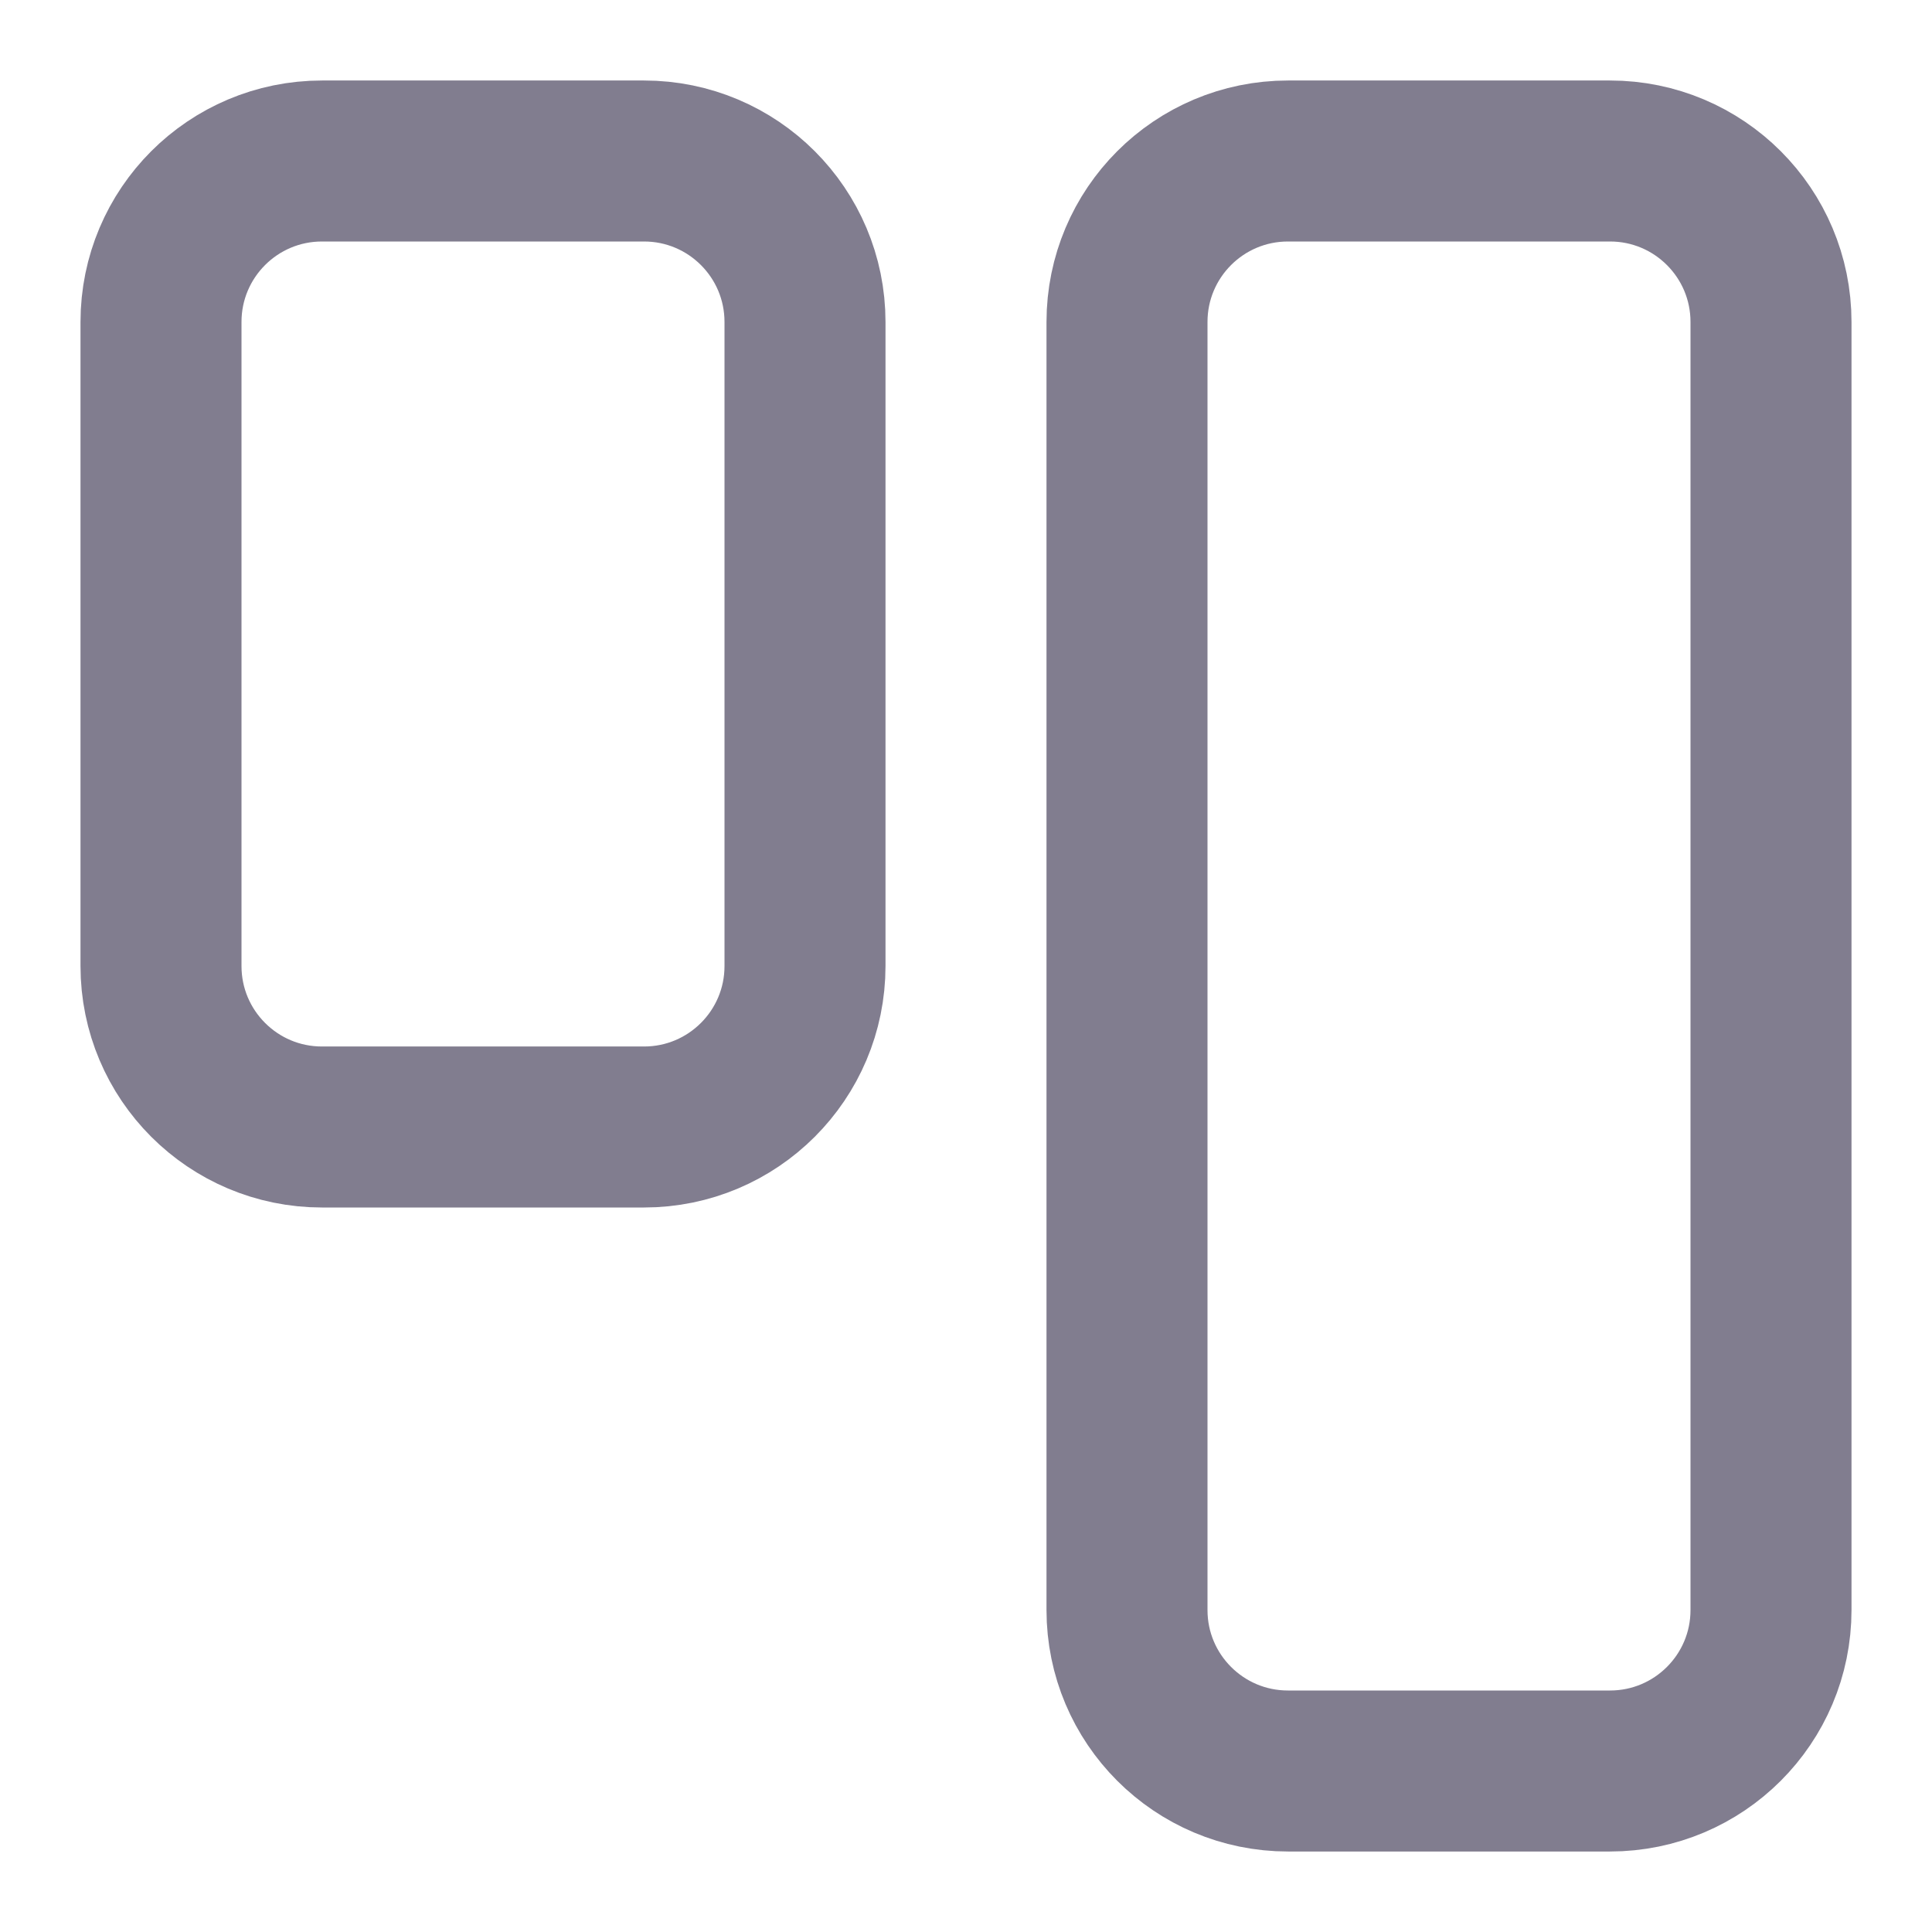
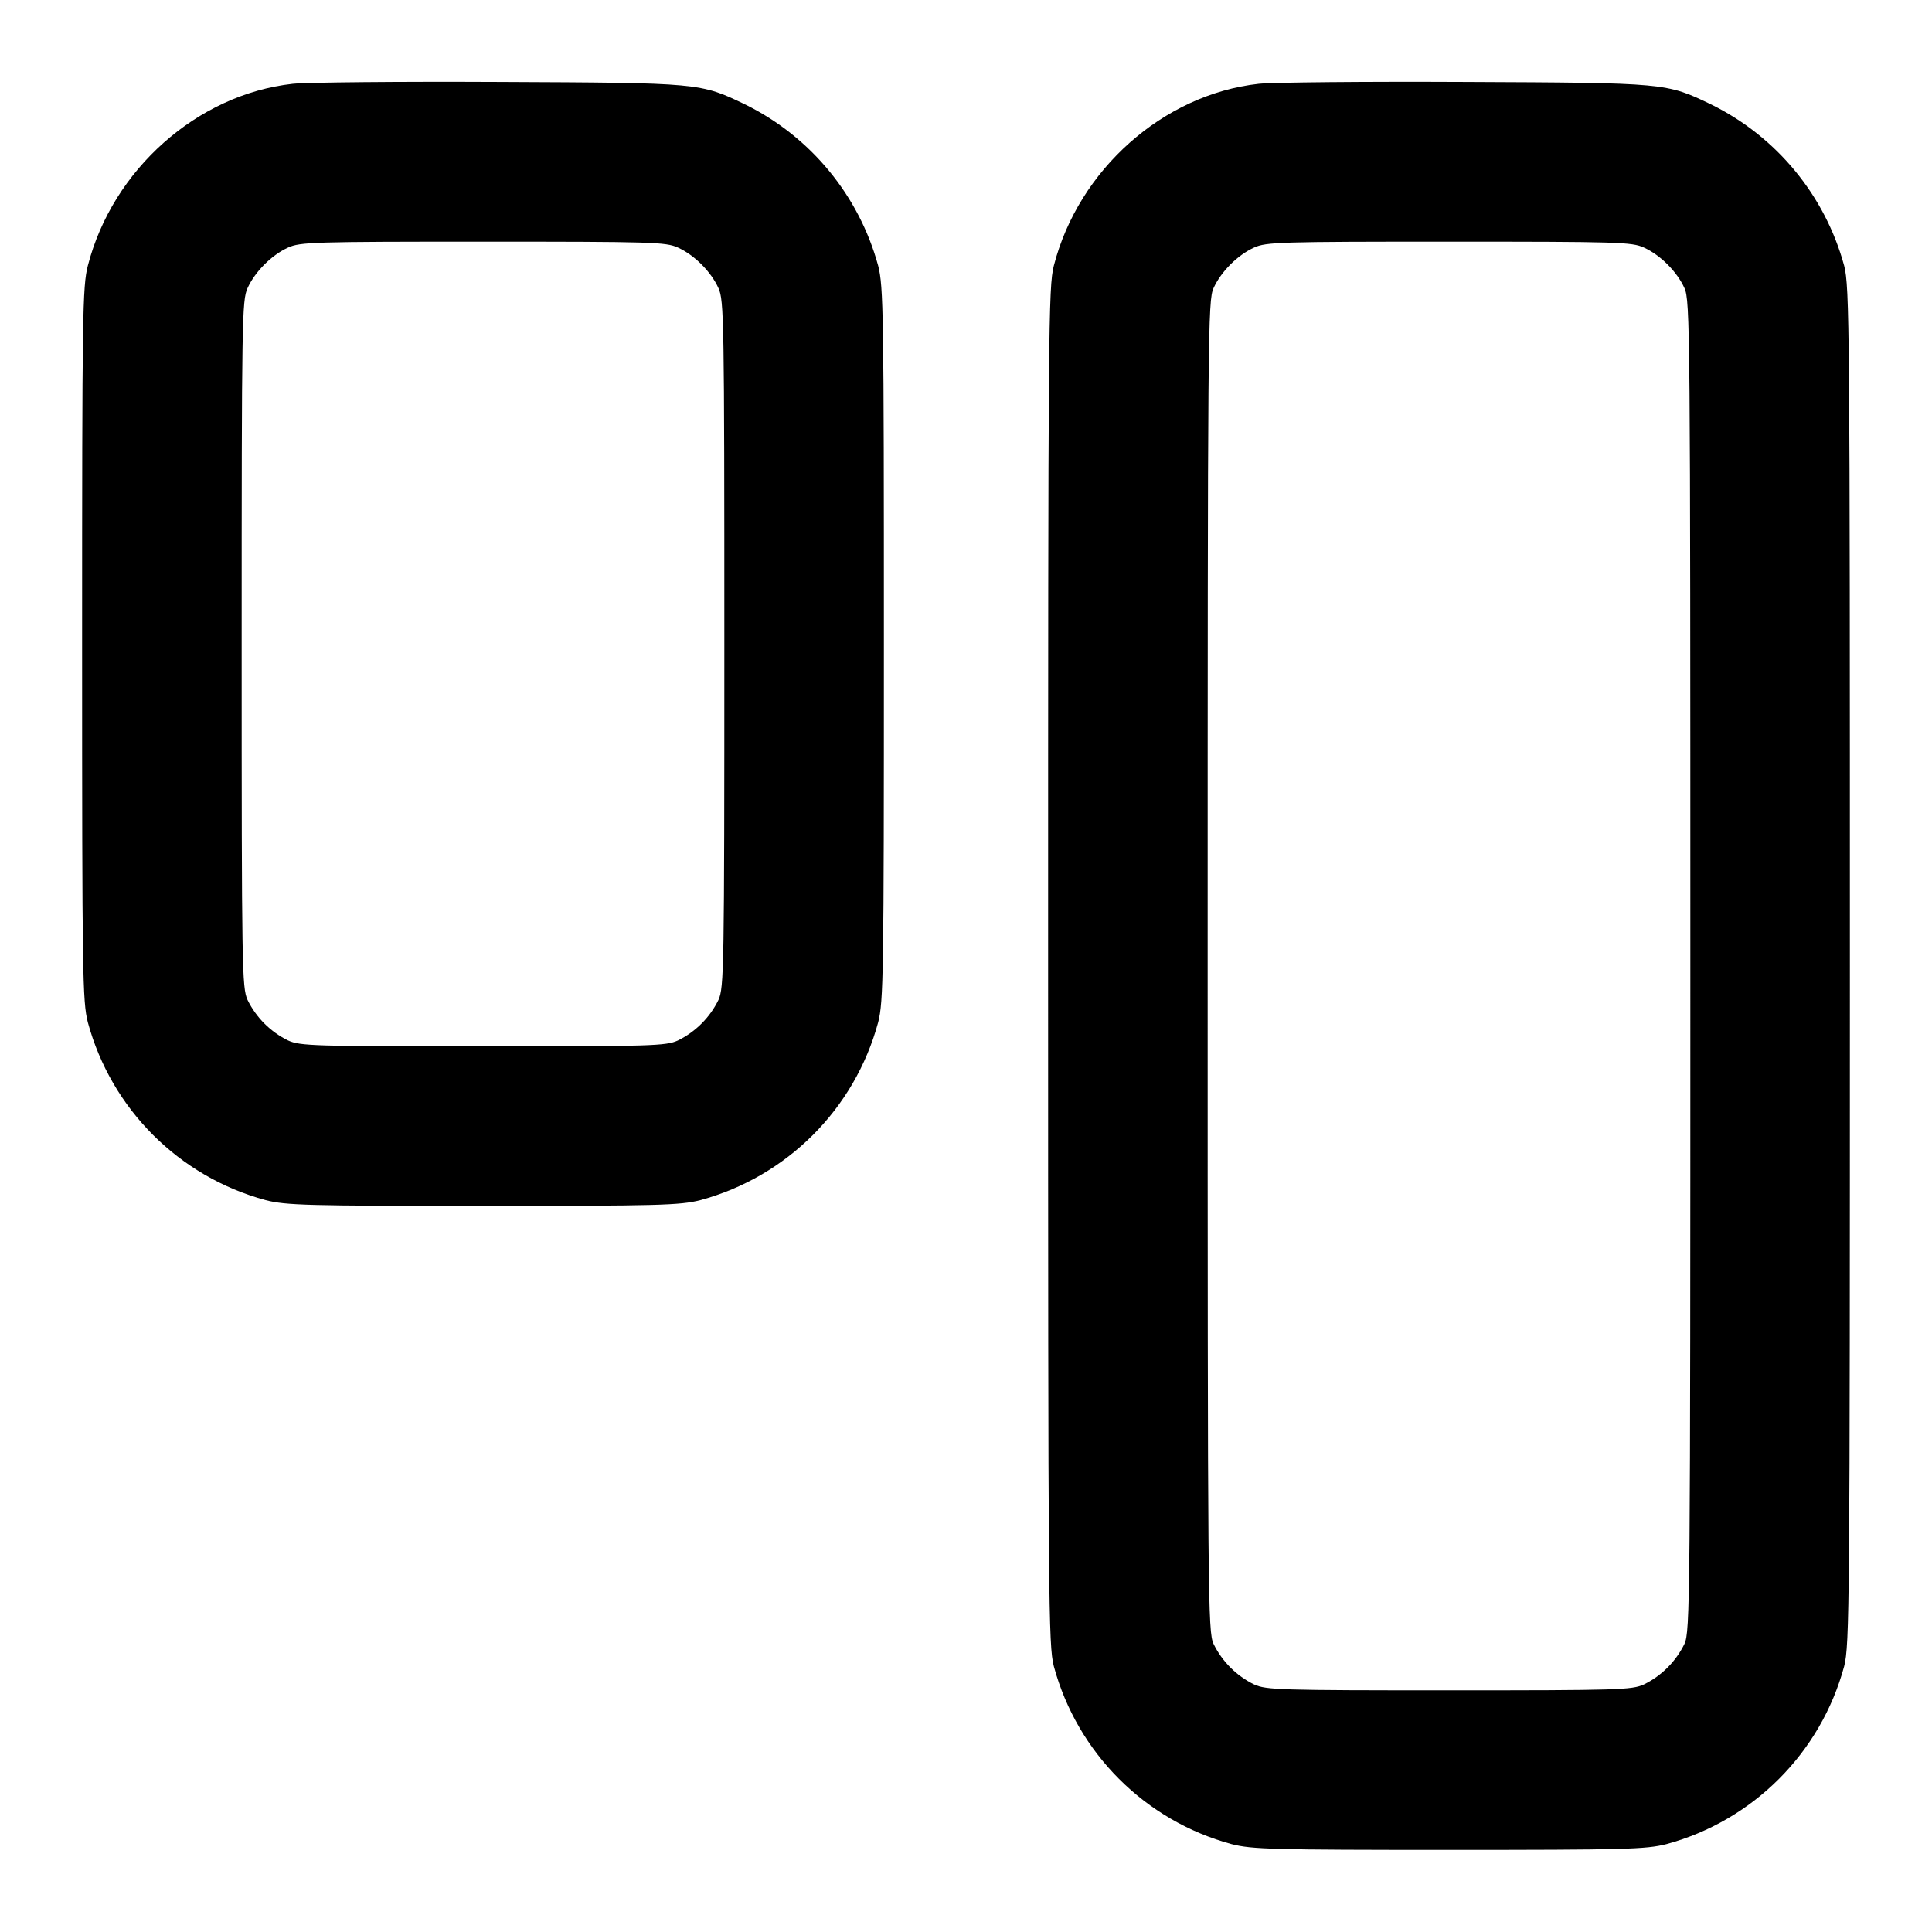
- <svg xmlns="http://www.w3.org/2000/svg" width="24" height="24" viewBox="0 0 24 24" fill="none">
-   <path d="M2 4C2 2.895 2.895 2 4 2H8C9.105 2 10 2.895 10 4V12C10 13.105 9.105 14 8 14H4C2.895 14 2 13.105 2 12V4Z" stroke="#817D8F" stroke-width="2" />
-   <path d="M14 4C14 2.895 14.895 2 16 2H20C21.105 2 22 2.895 22 4V20C22 21.105 21.105 22 20 22H16C14.895 22 14 21.105 14 20V4Z" stroke="#817D8F" stroke-width="2" />
+ <svg xmlns="http://www.w3.org/2000/svg" width="24" height="24" fill="none">
+   <path d="M3.636 1.041c-1.187.132-2.238 1.066-2.545 2.26-.066.26-.071.585-.071 4.699s.005 4.439.071 4.699a3.138 3.138 0 0 0 2.21 2.21c.253.064.506.071 2.699.071 2.193 0 2.446-.007 2.699-.071a3.138 3.138 0 0 0 2.21-2.21c.066-.26.071-.585.071-4.699s-.005-4.439-.071-4.699a3.16 3.16 0 0 0-1.645-2c-.567-.273-.558-.272-3.064-.283-1.243-.006-2.397.005-2.564.023m12 0c-1.187.132-2.238 1.066-2.545 2.26-.067.264-.071.744-.071 8.699s.004 8.435.071 8.699a3.138 3.138 0 0 0 2.21 2.21c.253.064.506.071 2.699.071 2.193 0 2.446-.007 2.699-.071a3.138 3.138 0 0 0 2.21-2.21c.067-.264.071-.744.071-8.699s-.004-8.435-.071-8.699a3.16 3.16 0 0 0-1.645-2c-.567-.273-.558-.272-3.064-.283-1.243-.006-2.397.005-2.564.023M8.421 3.075c.205.093.411.299.504.504.069.153.073.381.073 4.421s-.004 4.268-.073 4.421a1.099 1.099 0 0 1-.504.504c-.15.068-.318.073-2.421.073-2.103 0-2.271-.005-2.421-.073a1.099 1.099 0 0 1-.504-.504c-.069-.153-.073-.381-.073-4.421s.004-4.268.073-4.421c.093-.205.299-.411.504-.504.15-.068.318-.073 2.421-.073 2.103 0 2.271.005 2.421.073m12 0c.205.093.411.299.504.504.07.154.073.507.073 8.421s-.003 8.267-.073 8.421a1.099 1.099 0 0 1-.504.504c-.15.068-.318.073-2.421.073-2.103 0-2.271-.005-2.421-.073a1.099 1.099 0 0 1-.504-.504c-.07-.154-.073-.507-.073-8.421s.003-8.267.073-8.421c.093-.205.299-.411.504-.504.15-.068.318-.073 2.421-.073 2.103 0 2.271.005 2.421.073" fill-rule="evenodd" fill="#000" />
</svg>
